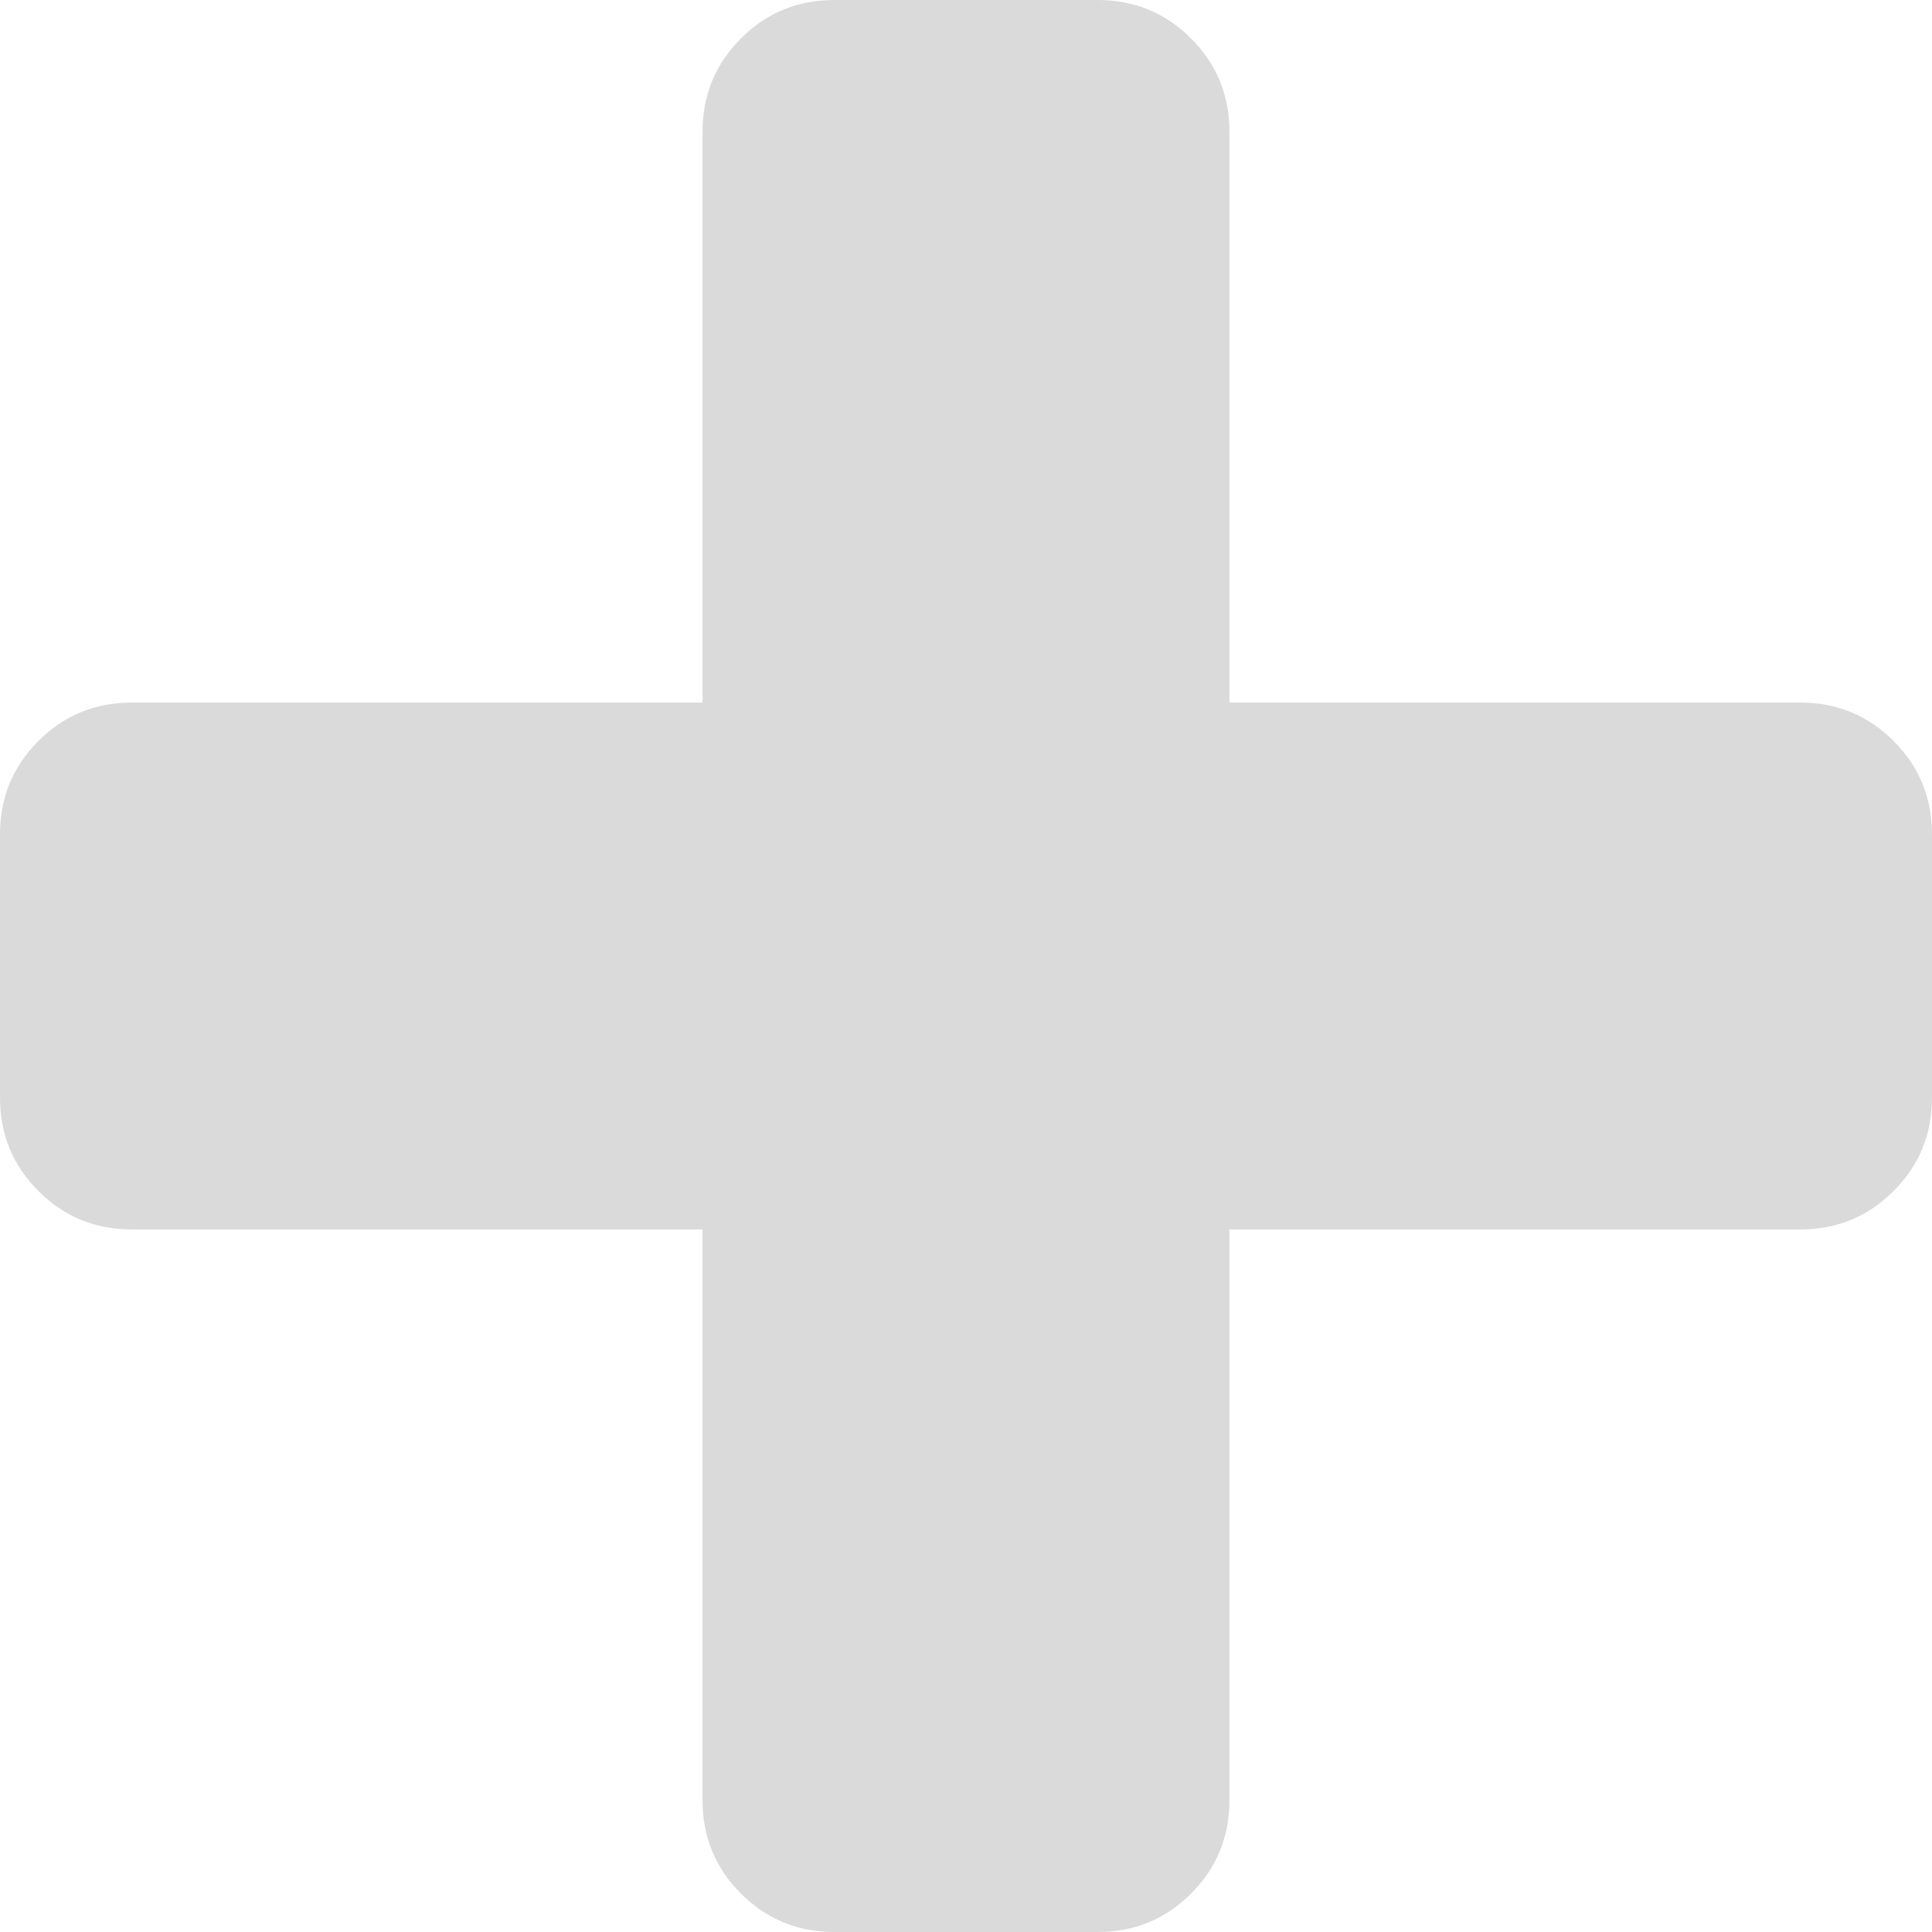
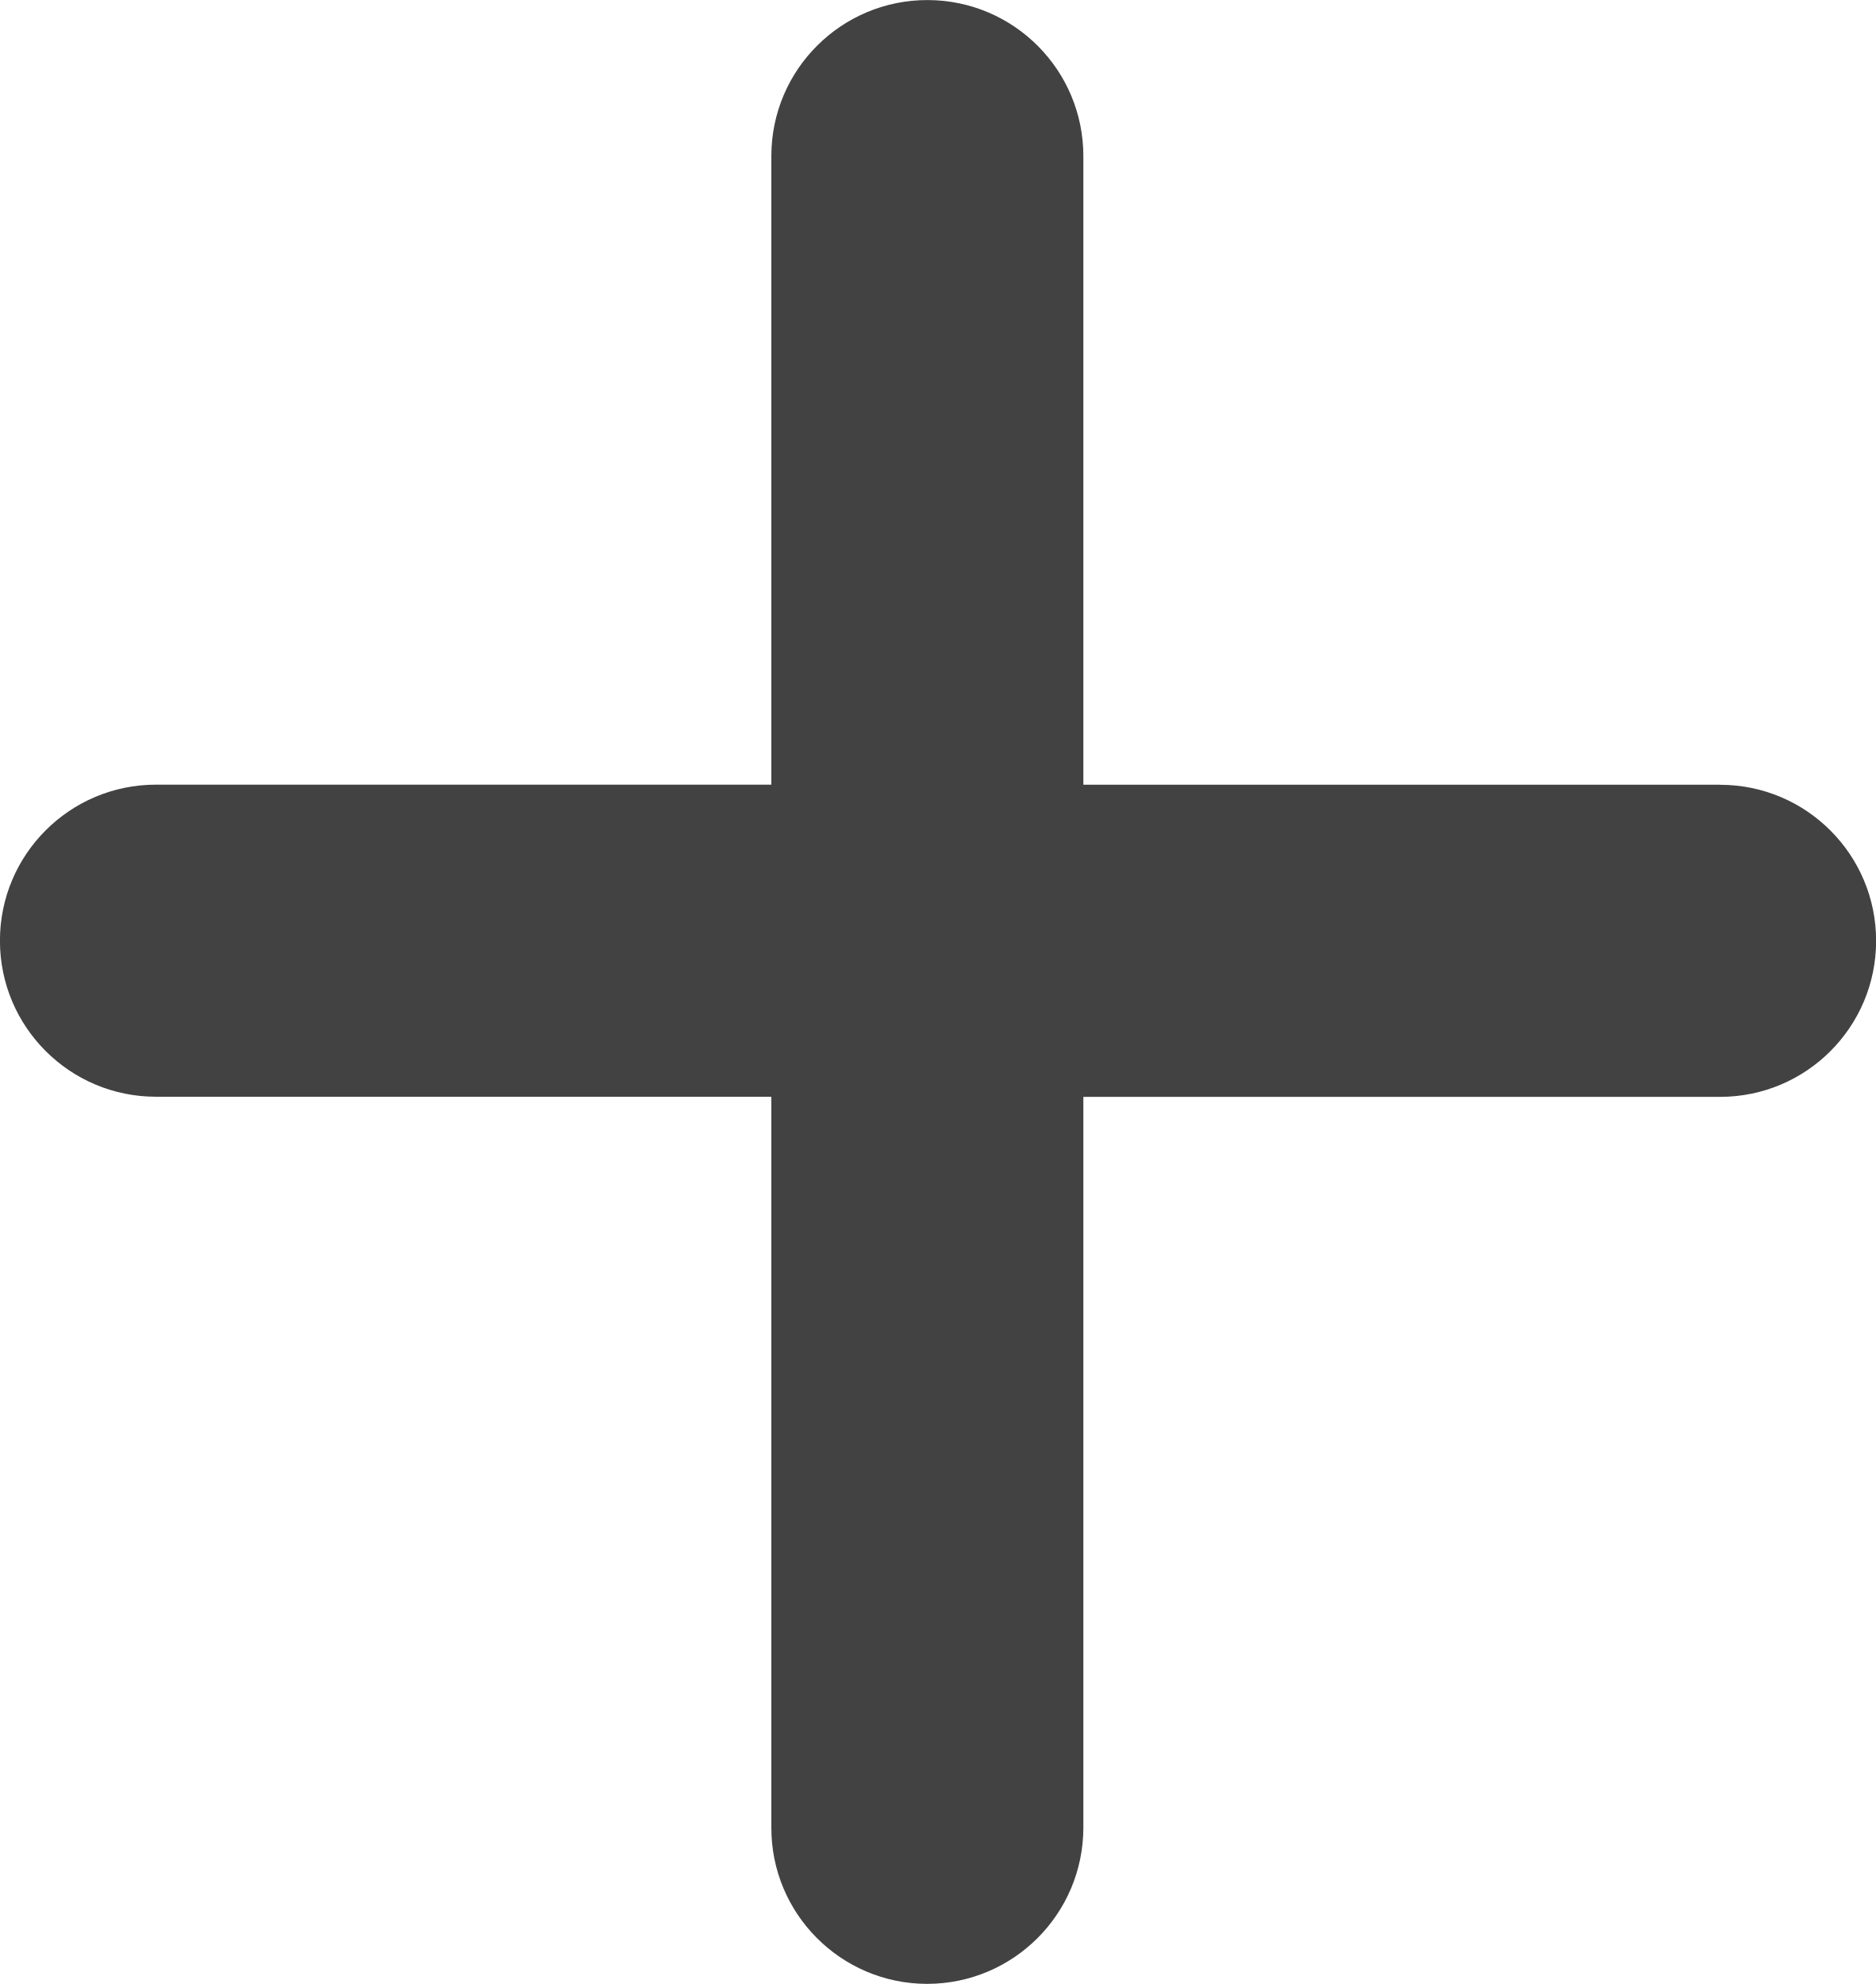
- <svg xmlns="http://www.w3.org/2000/svg" version="1.1" id="Capa_1" x="0px" y="0px" width="512px" height="512px" viewBox="0 0 401.994 401.994" style="enable-background:new 0 0 401.994 401.994;" xml:space="preserve">
-   <g>
-     <g>
-       <path d="M394,154.175c-5.331-5.33-11.806-7.994-19.417-7.994H255.811V27.406c0-7.611-2.666-14.084-7.994-19.414   C242.488,2.666,236.02,0,228.398,0h-54.812c-7.612,0-14.084,2.663-19.414,7.993c-5.33,5.33-7.994,11.803-7.994,19.414v118.775   H27.407c-7.611,0-14.084,2.664-19.414,7.994S0,165.973,0,173.589v54.819c0,7.618,2.662,14.086,7.992,19.411   c5.33,5.332,11.803,7.994,19.414,7.994h118.771V374.59c0,7.611,2.664,14.089,7.994,19.417c5.33,5.325,11.802,7.987,19.414,7.987   h54.816c7.617,0,14.086-2.662,19.417-7.987c5.332-5.331,7.994-11.806,7.994-19.417V255.813h118.77   c7.618,0,14.089-2.662,19.417-7.994c5.329-5.325,7.994-11.793,7.994-19.411v-54.819C401.991,165.973,399.332,159.502,394,154.175z" data-original="#000000" class="active-path" data-old_color="#000000" fill="#DADADA" />
-     </g>
-   </g>
+ <svg xmlns="http://www.w3.org/2000/svg" width="29.527" height="31.227" viewBox="0 0 29.527 31.227">
+   <path id="Path_916" data-name="Path 916" d="M524,391.87H513.978v-9.888a2.455,2.455,0,1,0-4.911-.013v9.9h-9.686a2.456,2.456,0,0,0,0,4.912h9.686v11.5a2.455,2.455,0,0,0,2.447,2.463h.008a2.461,2.461,0,0,0,2.456-2.461v-11.5H524a2.456,2.456,0,1,0,0-4.912Z" transform="translate(-496.926 -379.519)" fill="#424242" />
</svg>
